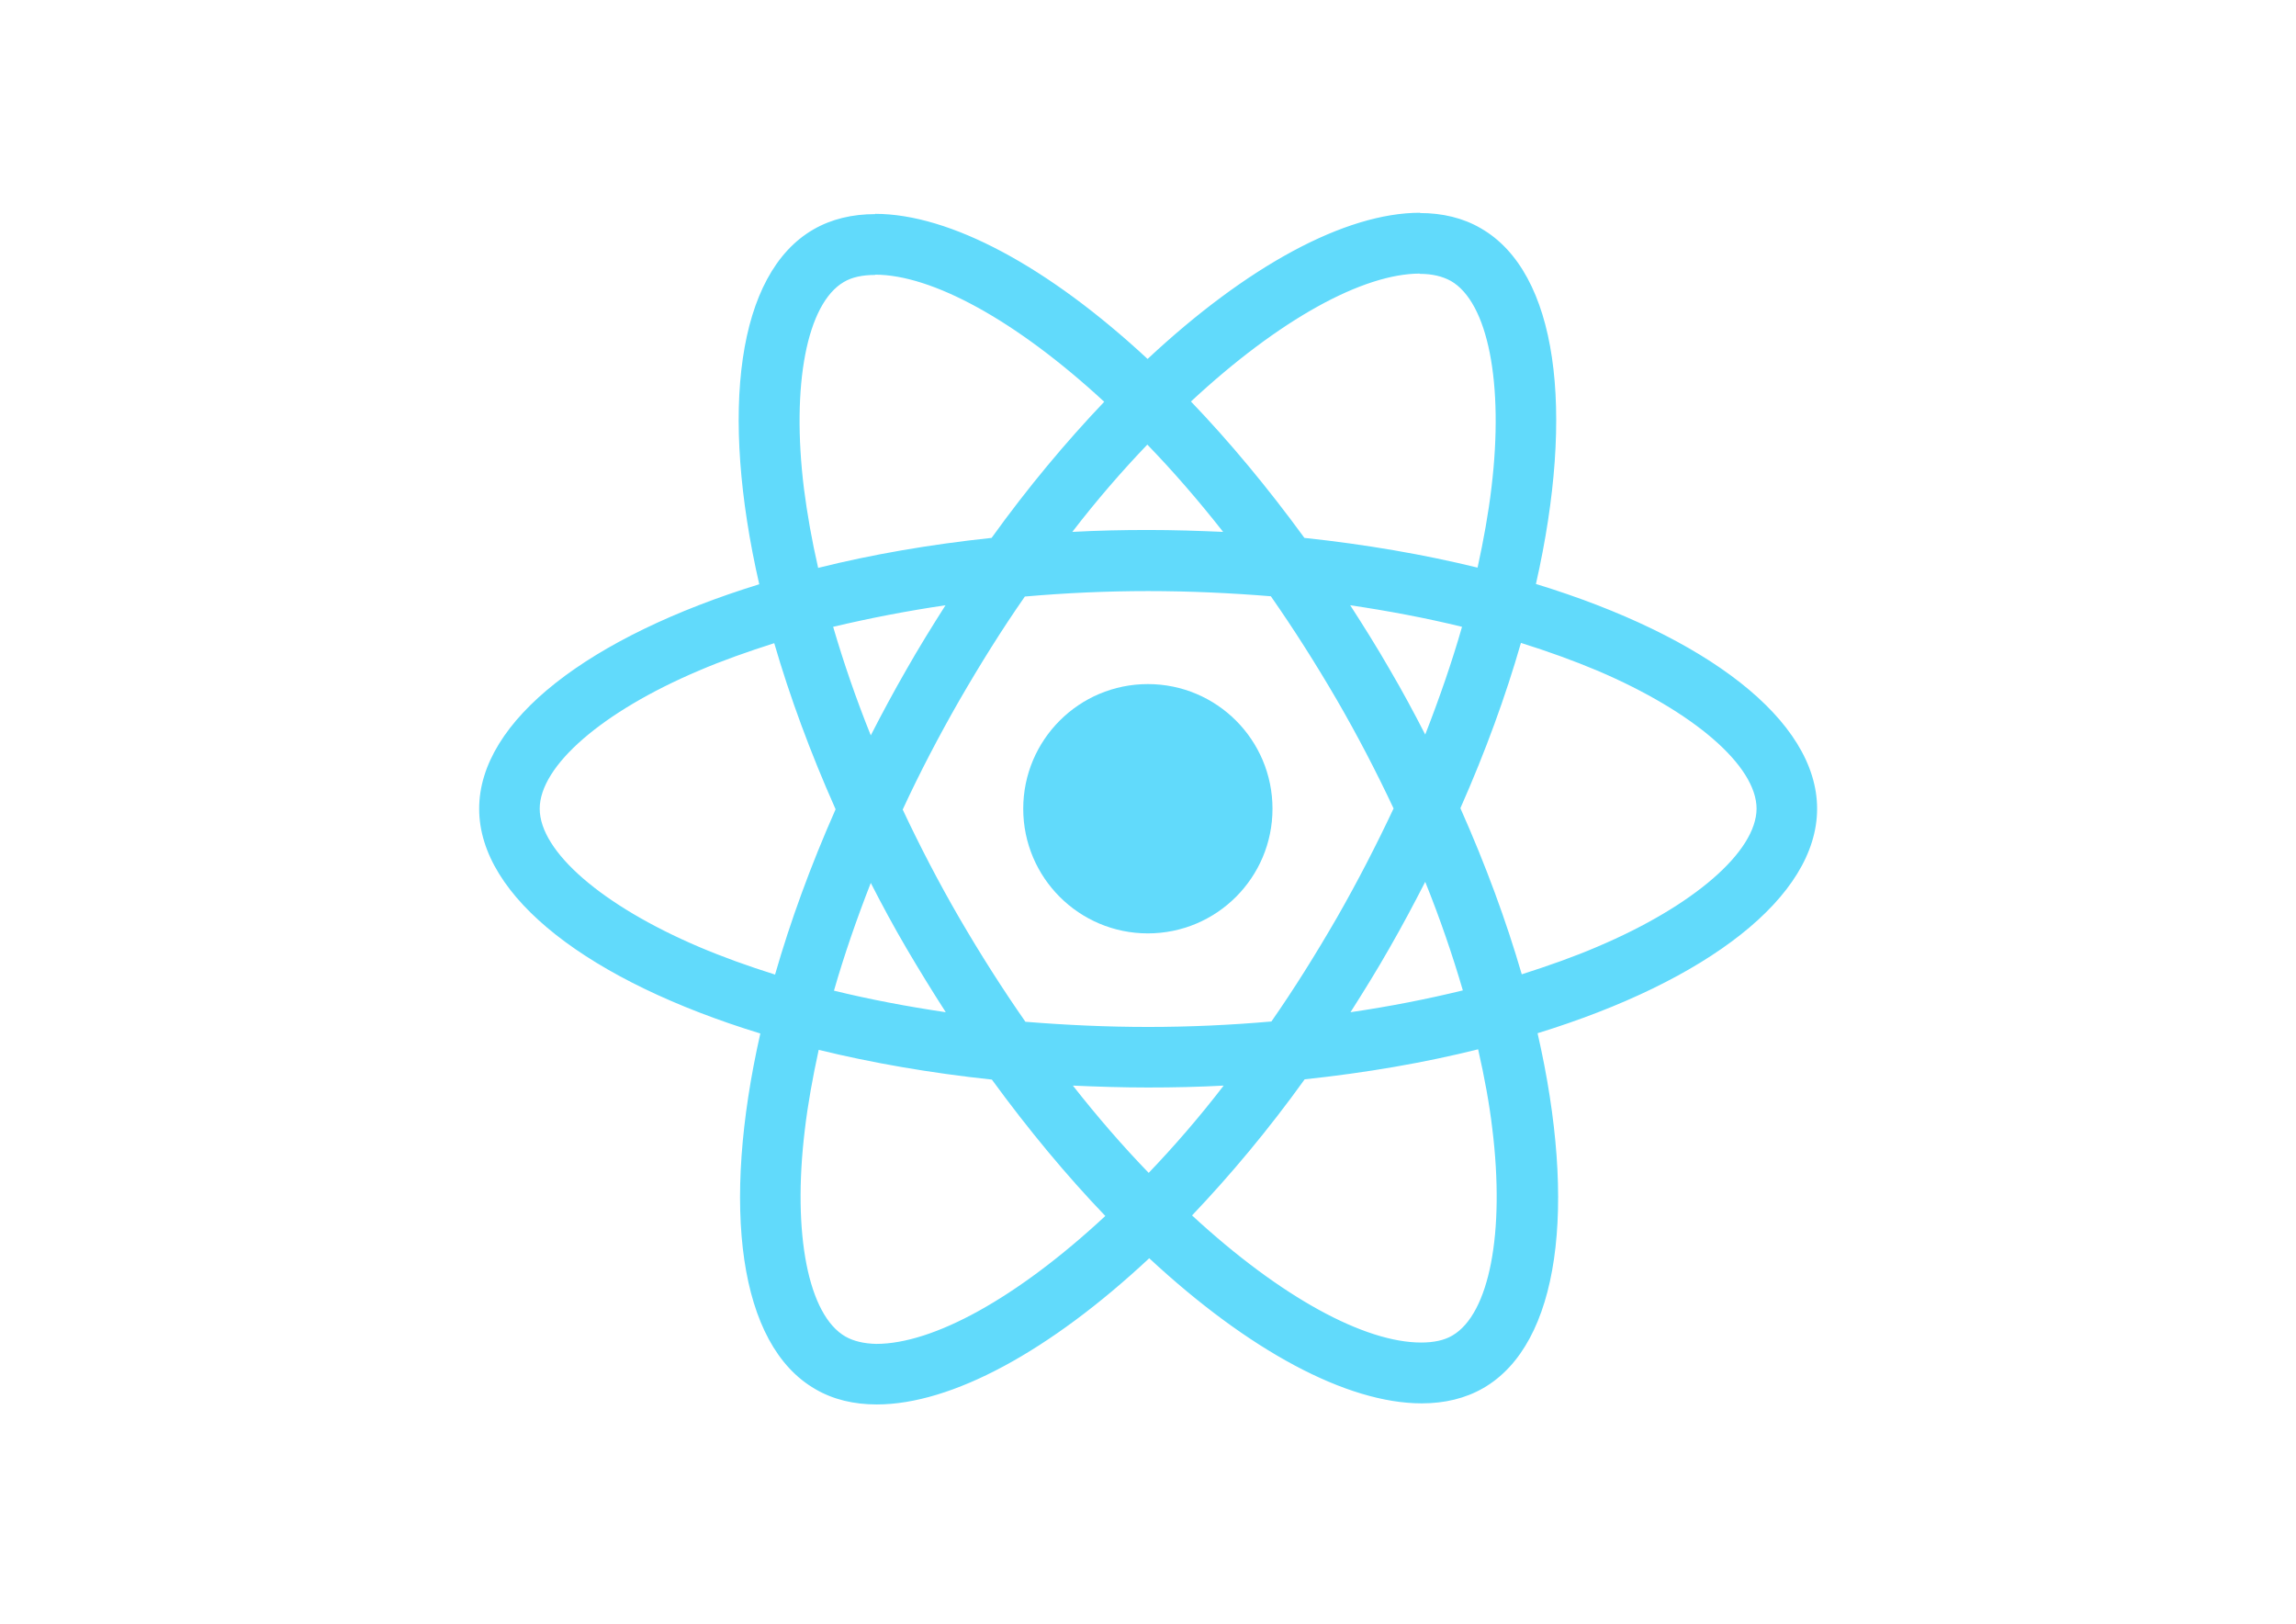
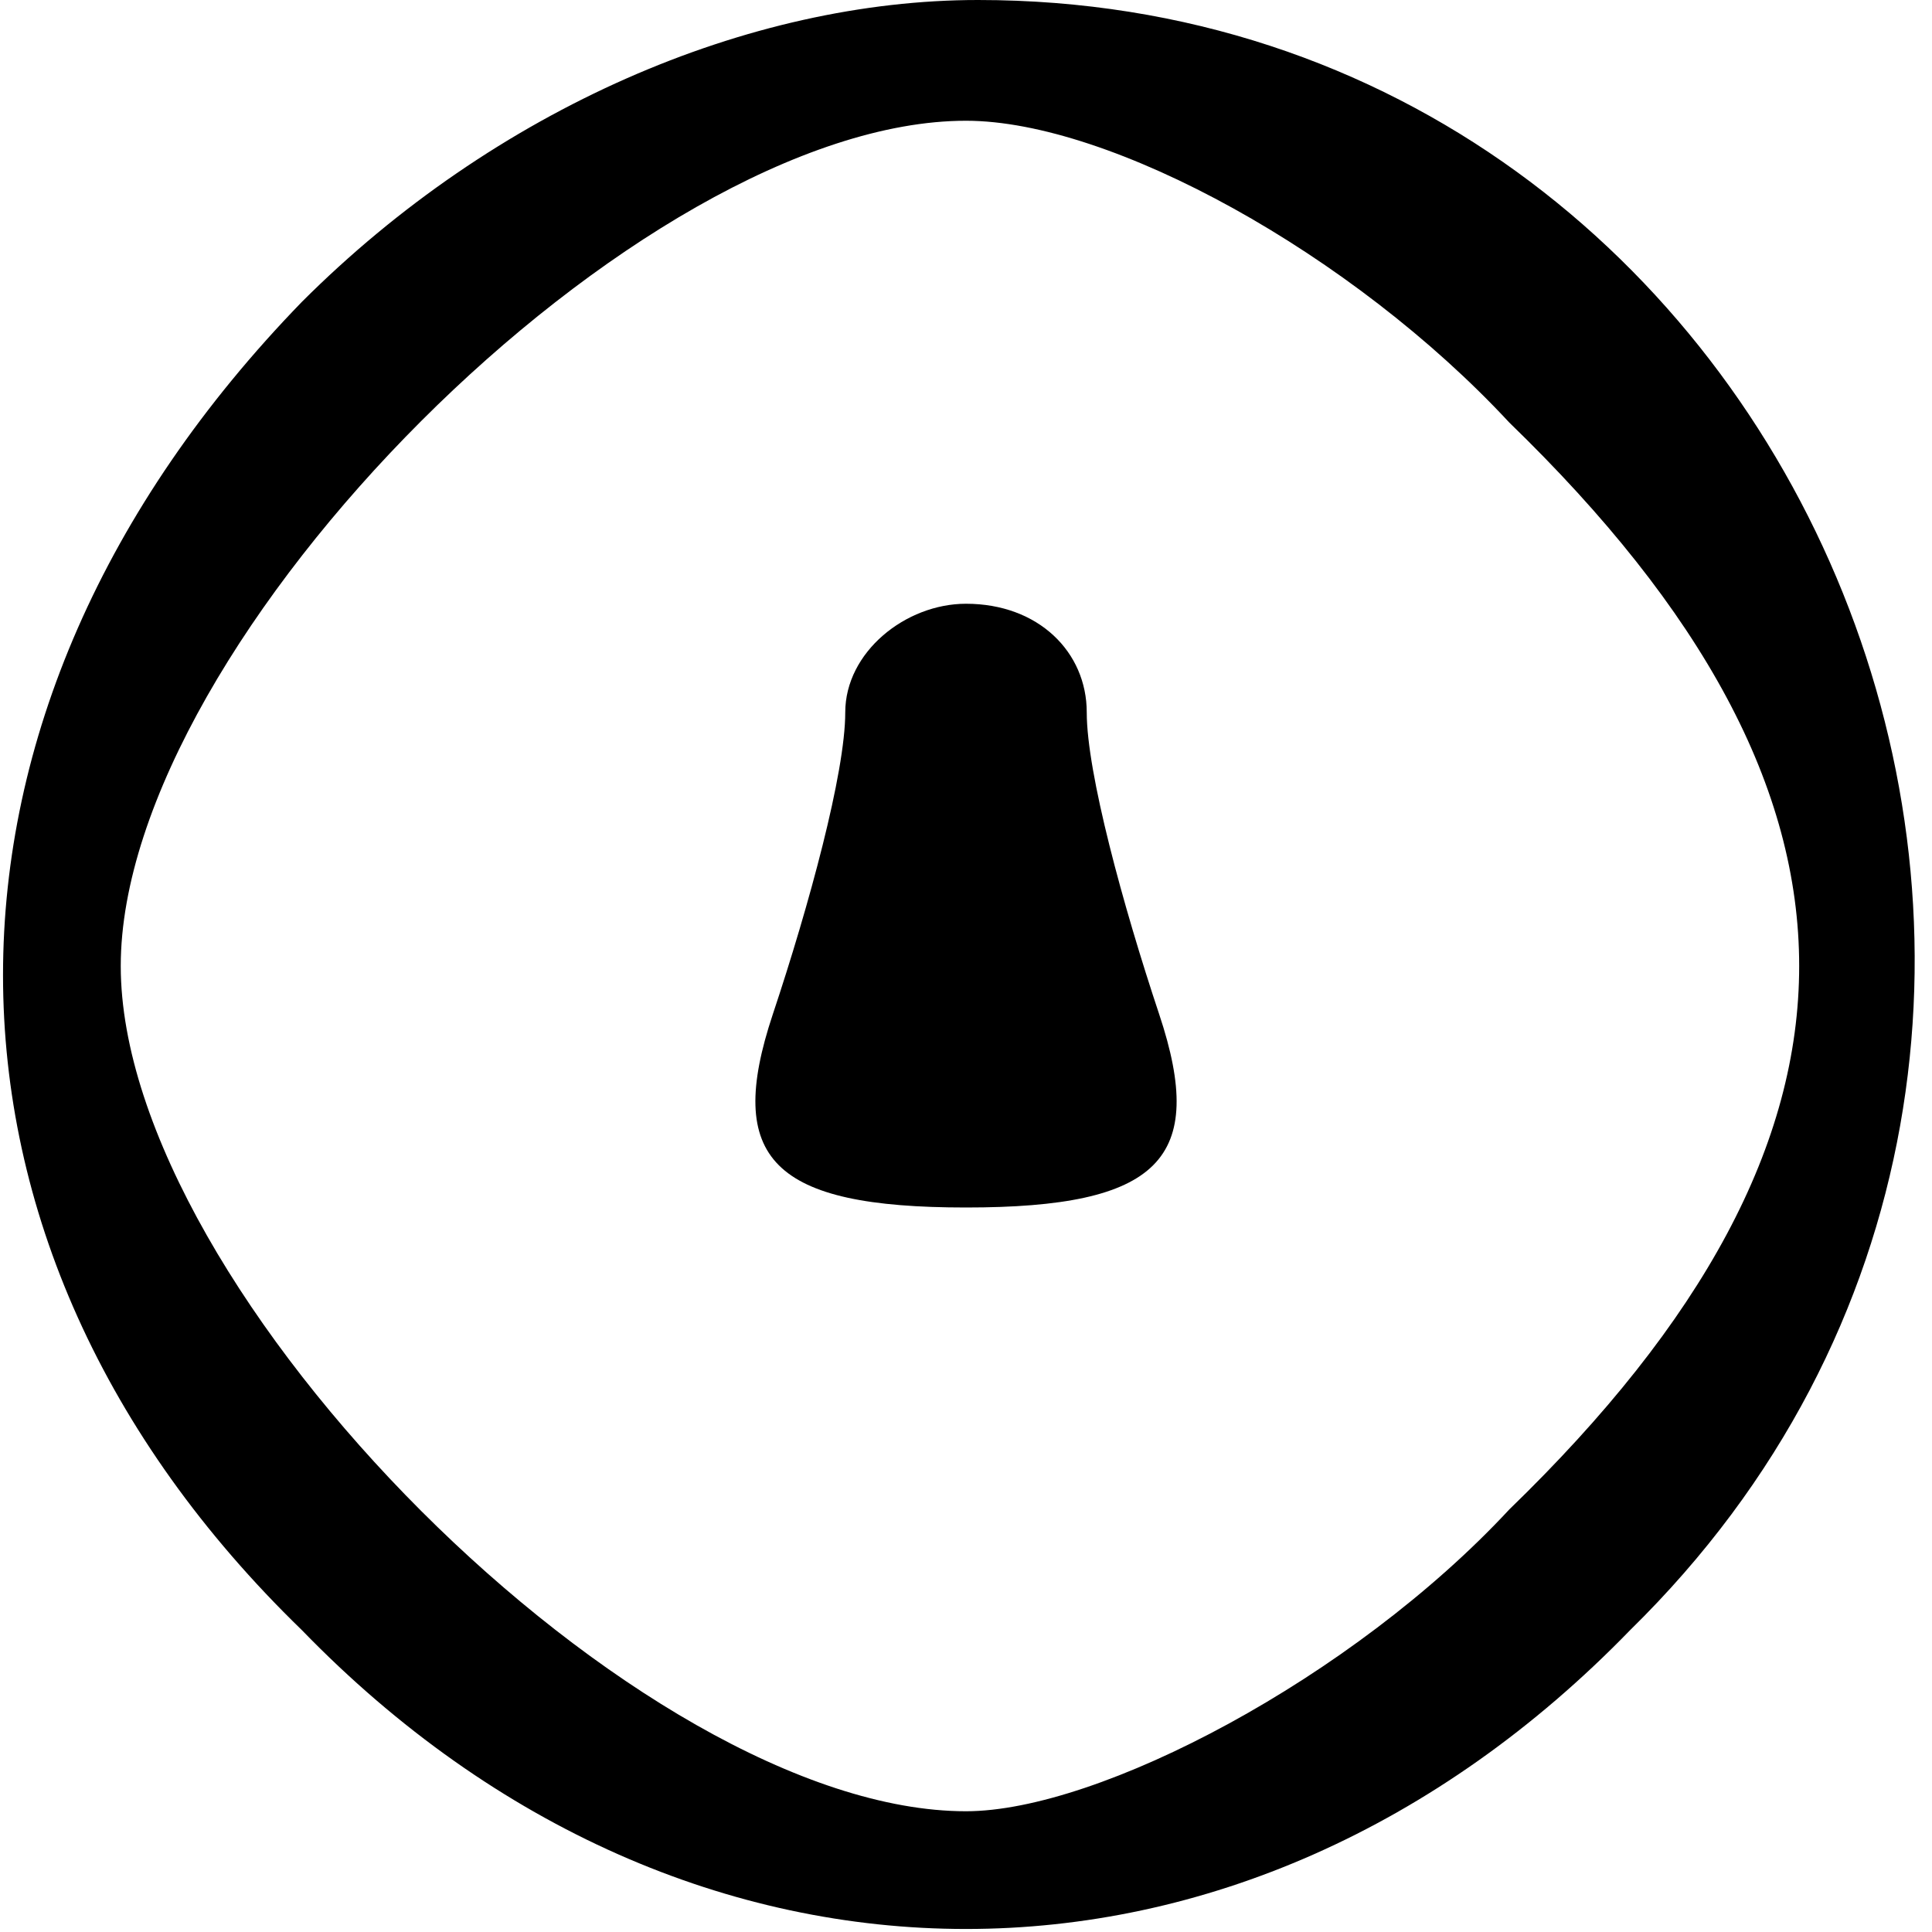
- <svg xmlns="http://www.w3.org/2000/svg" viewBox="0 0 841.9 595.3">
-   <g fill="#61DAFB">
-     <path d="M666.3 296.5c0-32.5-40.7-63.3-103.1-82.4 14.4-63.6 8-114.2-20.2-130.4-6.5-3.8-14.1-5.6-22.4-5.6v22.3c4.6 0 8.3.9 11.4 2.6 13.6 7.8 19.5 37.5 14.9 75.7-1.1 9.4-2.9 19.3-5.1 29.4-19.6-4.8-41-8.5-63.5-10.9-13.5-18.5-27.5-35.3-41.6-50 32.6-30.3 63.2-46.9 84-46.9V78c-27.5 0-63.5 19.6-99.9 53.6-36.4-33.8-72.4-53.2-99.9-53.2v22.3c20.7 0 51.4 16.5 84 46.6-14 14.7-28 31.4-41.3 49.9-22.6 2.4-44 6.1-63.6 11-2.3-10-4-19.7-5.2-29-4.7-38.2 1.1-67.9 14.6-75.8 3-1.8 6.9-2.6 11.5-2.6V78.5c-8.4 0-16 1.8-22.6 5.6-28.1 16.2-34.4 66.7-19.9 130.1-62.2 19.2-102.7 49.9-102.7 82.3 0 32.5 40.7 63.3 103.1 82.4-14.4 63.6-8 114.2 20.2 130.4 6.5 3.8 14.1 5.6 22.5 5.6 27.5 0 63.5-19.6 99.9-53.6 36.4 33.8 72.4 53.2 99.9 53.2 8.4 0 16-1.8 22.6-5.6 28.1-16.2 34.4-66.7 19.9-130.1 62-19.1 102.5-49.9 102.5-82.3zm-130.2-66.7c-3.7 12.9-8.3 26.2-13.5 39.5-4.1-8-8.4-16-13.1-24-4.6-8-9.5-15.8-14.4-23.4 14.2 2.1 27.9 4.7 41 7.9zm-45.8 106.5c-7.8 13.5-15.8 26.3-24.1 38.2-14.9 1.3-30 2-45.2 2-15.1 0-30.2-.7-45-1.9-8.3-11.9-16.4-24.6-24.2-38-7.6-13.1-14.5-26.4-20.8-39.8 6.2-13.4 13.2-26.8 20.7-39.9 7.8-13.5 15.8-26.3 24.1-38.2 14.9-1.3 30-2 45.2-2 15.1 0 30.2.7 45 1.9 8.3 11.9 16.4 24.6 24.2 38 7.6 13.1 14.5 26.4 20.8 39.8-6.3 13.4-13.2 26.8-20.7 39.9zm32.3-13c5.4 13.4 10 26.8 13.8 39.8-13.1 3.2-26.9 5.9-41.2 8 4.9-7.7 9.8-15.6 14.4-23.7 4.6-8 8.9-16.1 13-24.1zM421.2 430c-9.3-9.6-18.6-20.3-27.8-32 9 .4 18.2.7 27.5.7 9.4 0 18.7-.2 27.8-.7-9 11.7-18.3 22.4-27.5 32zm-74.4-58.9c-14.2-2.1-27.9-4.7-41-7.9 3.7-12.9 8.3-26.2 13.5-39.5 4.1 8 8.4 16 13.1 24 4.7 8 9.5 15.8 14.4 23.4zM420.7 163c9.3 9.6 18.6 20.3 27.8 32-9-.4-18.2-.7-27.5-.7-9.4 0-18.7.2-27.8.7 9-11.7 18.3-22.4 27.5-32zm-74 58.9c-4.9 7.7-9.8 15.6-14.4 23.7-4.6 8-8.9 16-13 24-5.4-13.4-10-26.8-13.8-39.8 13.1-3.1 26.9-5.8 41.2-7.9zm-90.5 125.2c-35.4-15.1-58.3-34.9-58.3-50.6 0-15.7 22.9-35.6 58.3-50.6 8.6-3.7 18-7 27.7-10.1 5.7 19.6 13.2 40 22.5 60.9-9.2 20.8-16.6 41.1-22.2 60.6-9.9-3.1-19.3-6.5-28-10.2zM310 490c-13.6-7.8-19.5-37.5-14.9-75.7 1.1-9.4 2.9-19.3 5.1-29.4 19.6 4.8 41 8.5 63.5 10.9 13.5 18.5 27.5 35.3 41.6 50-32.6 30.3-63.2 46.9-84 46.9-4.5-.1-8.3-1-11.3-2.7zm237.2-76.2c4.7 38.2-1.1 67.9-14.6 75.8-3 1.8-6.9 2.6-11.5 2.6-20.7 0-51.4-16.5-84-46.6 14-14.7 28-31.4 41.3-49.9 22.6-2.4 44-6.1 63.6-11 2.3 10.1 4.1 19.8 5.2 29.1zm38.5-66.7c-8.6 3.7-18 7-27.7 10.1-5.7-19.6-13.2-40-22.5-60.9 9.2-20.8 16.6-41.1 22.2-60.6 9.9 3.1 19.3 6.5 28.1 10.2 35.4 15.1 58.3 34.9 58.3 50.6-.1 15.7-23 35.6-58.4 50.6zM320.8 78.4z" />
-     <circle cx="420.9" cy="296.5" r="45.7" />
-     <path d="M520.5 78.1z" />
+ <svg xmlns="http://www.w3.org/2000/svg" version="1.0" width="16pt" height="16pt" viewBox="0 0 16 16" preserveAspectRatio="xMidYMid meet">
+   <g transform="translate(0,16) scale(0.1,-0.1)" fill="#000000" stroke="none">
+     <path d="M25 135 c-33 -34 -33 -78 0 -110 32 -33 78 -33 110 0 50 49 15 135 -54 135 -19 0 -40 -9 -56 -25z m100 -10 c32 -31 32 -59 0 -90 -13 -14 -34 -25 -45 -25 -27 0 -70 43 -70 70 0 27 43 70 70 70 12 0 32 -11 45 -25z" />
+     <path d="M70 101 c0 -5 -3 -16 -6 -25 -4 -12 0 -16 16 -16 16 0 20 4 16 16 -3 9 -6 20 -6 25 0 5 -4 9 -10 9 -5 0 -10 -4 -10 -9z" />
  </g>
</svg>
